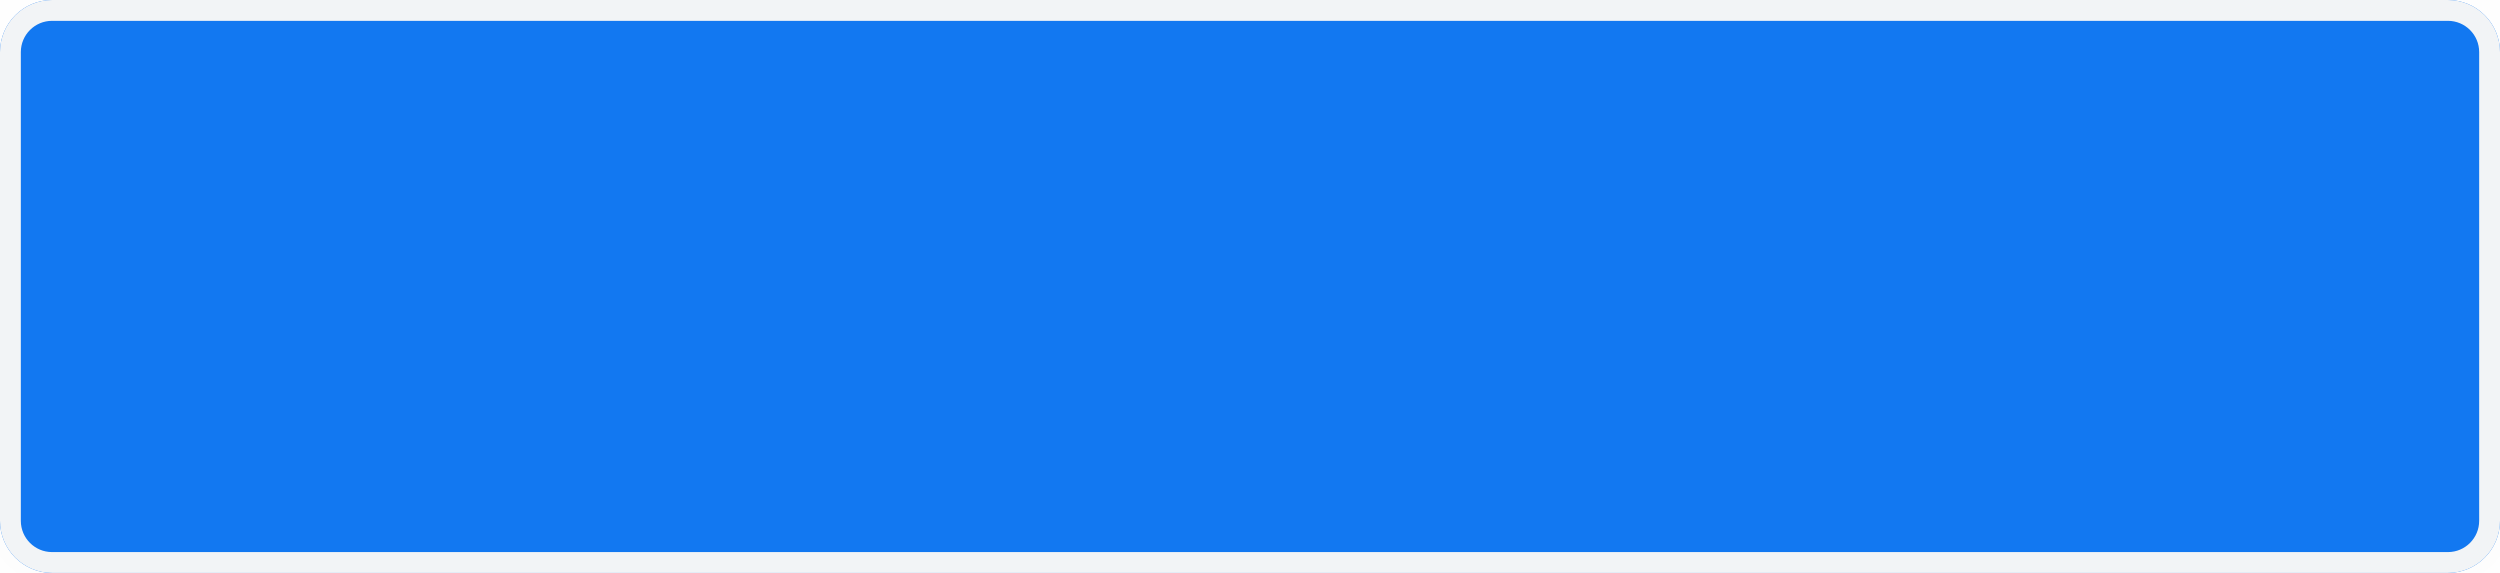
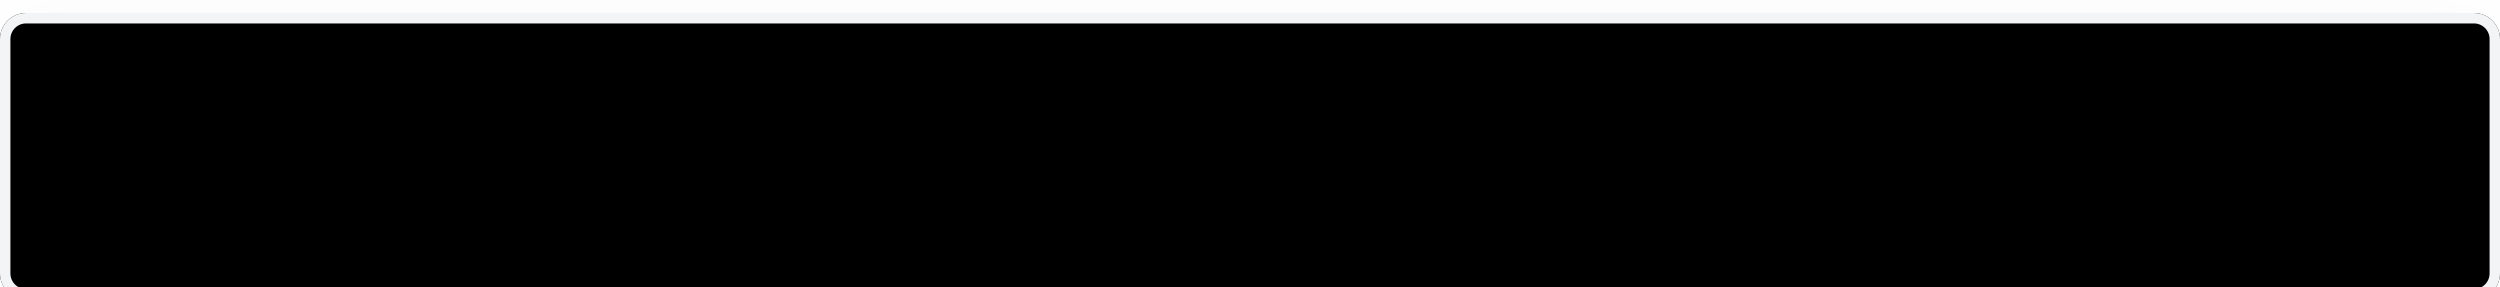
- <svg xmlns="http://www.w3.org/2000/svg" width="240" height="55" viewBox="0 0 240 55" fill="none">
+ <svg xmlns="http://www.w3.org/2000/svg" width="480" height="55" viewBox="0 0 480 50" fill="none">
  <g filter="url(#filter0_d_34_334)">
-     <path fill-rule="evenodd" clip-rule="evenodd" d="M0 5C0 2.239 2.239 0 5 0H235C237.761 0 240 2.239 240 5V50C240 52.761 237.761 55 235 55H5C2.239 55 0 52.761 0 50V5Z" fill="#1278F1" />
-     <path d="M1 5C1 2.791 2.791 1 5 1H235C237.209 1 239 2.791 239 5V50C239 52.209 237.209 54 235 54H5C2.791 54 1 52.209 1 50V5Z" stroke="#F2F4F6" stroke-width="2" />
+     <path fill-rule="evenodd" clip-rule="evenodd" d="M0 5C0 2.239 2.239 0 5 0H475C477.761 0 480 2.239 480 5V50C480 52.761 477.761 55 475 55H5C2.239 55 0 52.761 0 50V5Z" fill="#000000" />
+     <path d="M1 5C1 2.791 2.791 1 5 1H475C477.209 1 479 2.791 479 5V50C479 52.209 477.209 54 475 54H5C2.791 54 1 52.209 1 50V5Z" stroke="#F2F4F6" stroke-width="2" />
  </g>
  <defs>
-     <filter id="filter0_d_34_334" x="-13" y="-9" width="266" height="81" filterUnits="userSpaceOnUse" color-interpolation-filters="sRGB">
+     <filter id="filter0_d_34_334" x="-13" y="-9" width="506" height="81" filterUnits="userSpaceOnUse" color-interpolation-filters="sRGB">
      <feFlood flood-opacity="0" result="BackgroundImageFix" />
      <feColorMatrix in="SourceAlpha" type="matrix" values="0 0 0 0 0 0 0 0 0 0 0 0 0 0 0 0 0 0 127 0" result="hardAlpha" />
      <feOffset dy="4" />
      <feGaussianBlur stdDeviation="6.5" />
      <feColorMatrix type="matrix" values="0 0 0 0 0 0 0 0 0 0 0 0 0 0 0 0 0 0 0.044 0" />
      <feBlend mode="normal" in2="BackgroundImageFix" result="effect1_dropShadow_34_334" />
      <feBlend mode="normal" in="SourceGraphic" in2="effect1_dropShadow_34_334" result="shape" />
    </filter>
  </defs>
</svg>
